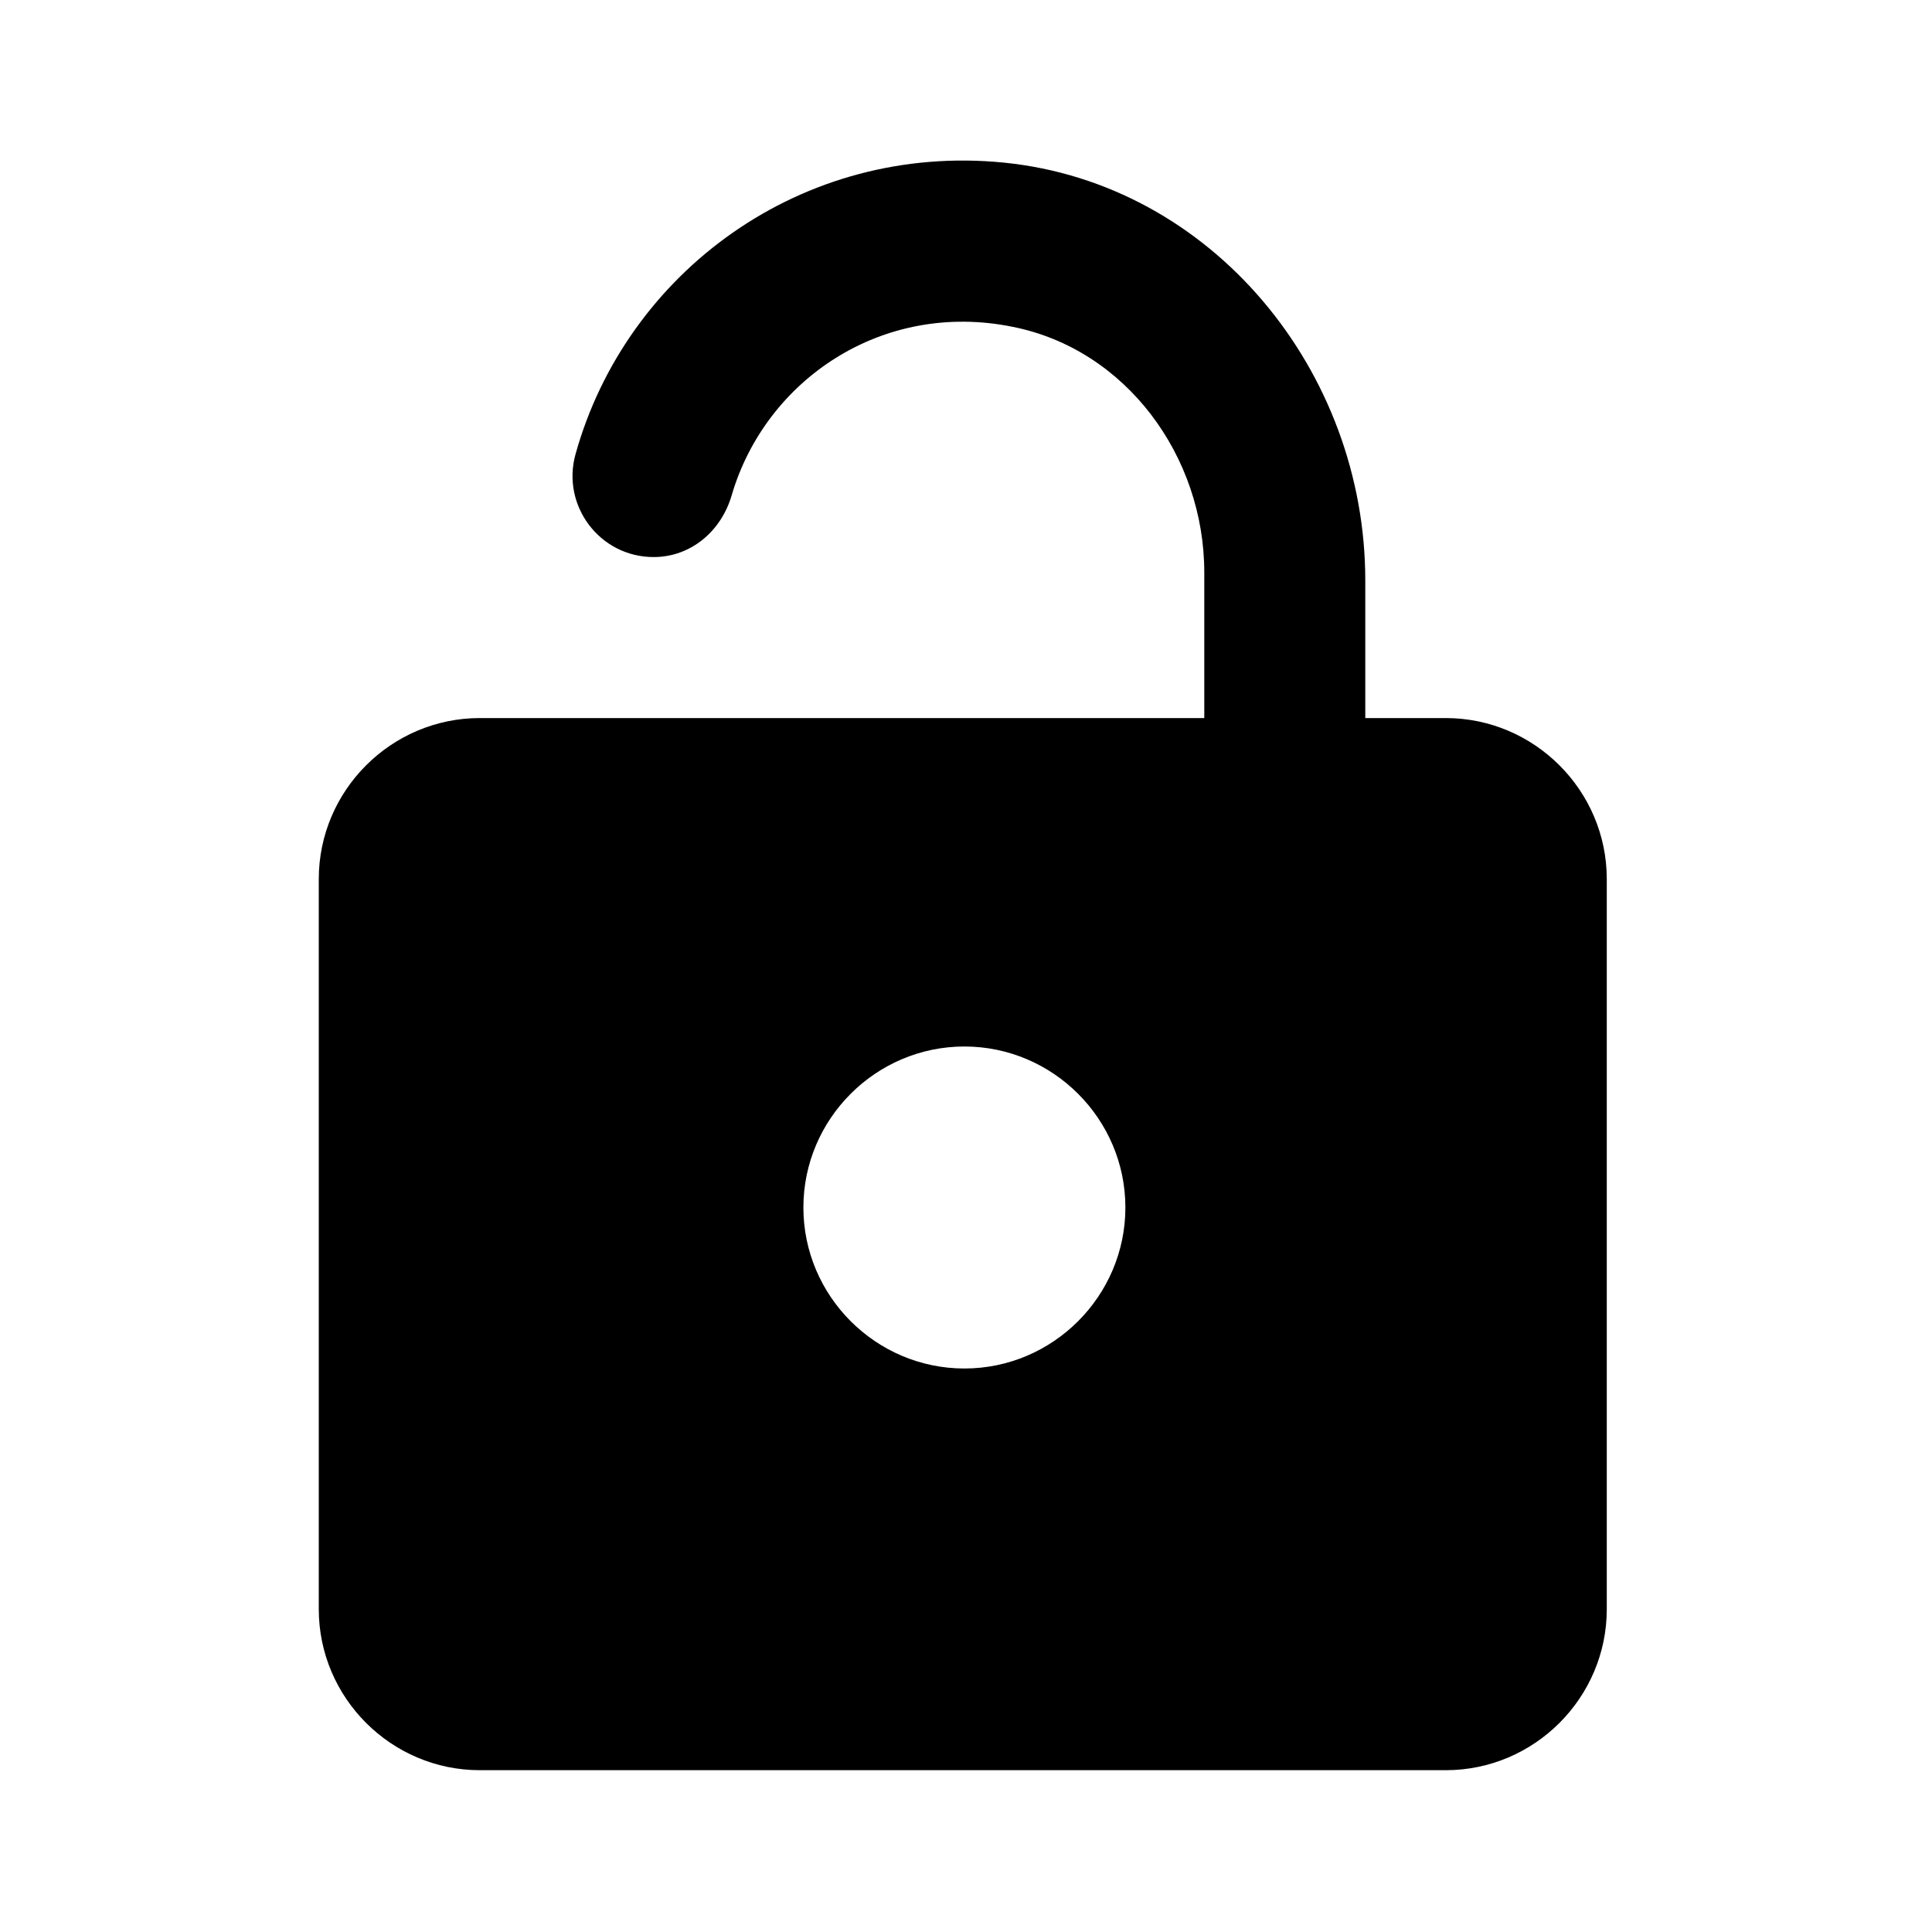
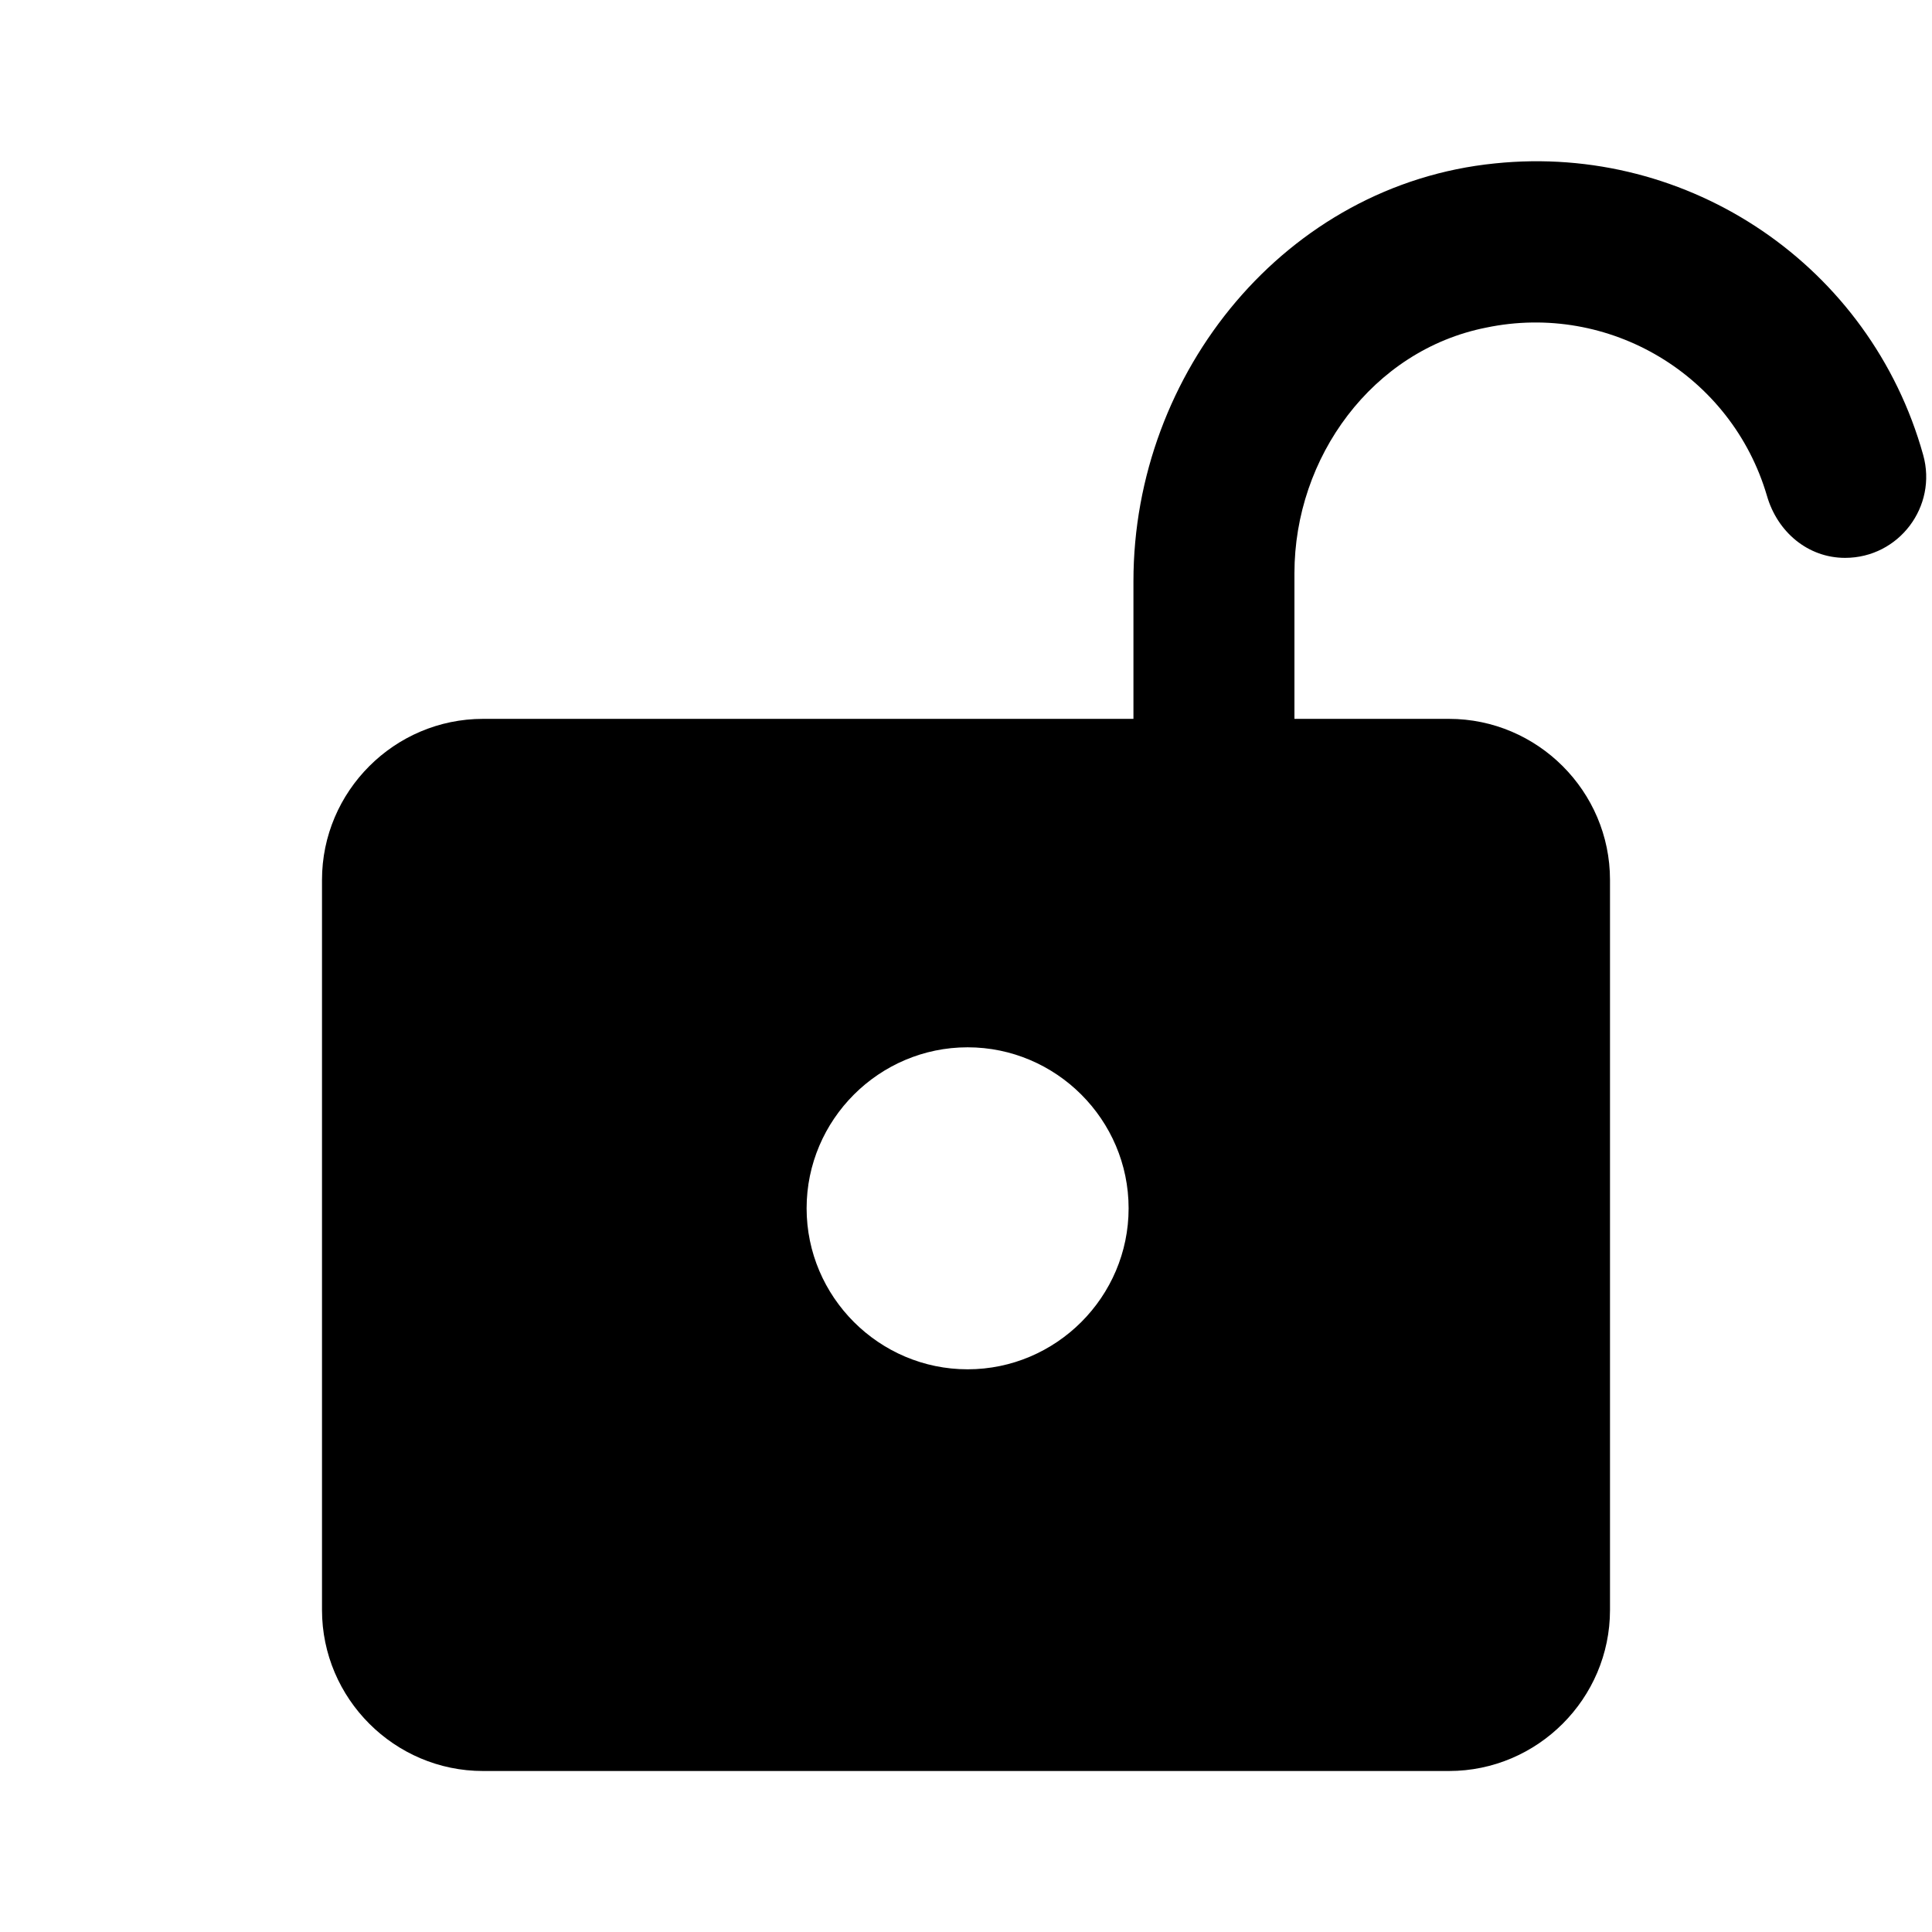
<svg xmlns="http://www.w3.org/2000/svg" width="24" height="24" fill="currentColor" viewBox="0 0 24 24">
-   <path d="m17.96,8.92h-1v-1.71c0-2.6-1.9-4.93-4.49-5.19-2.51-.25-4.69,1.36-5.32,3.62-.18.64.3,1.28.97,1.28.46,0,.84-.32.97-.77.42-1.43,1.87-2.42,3.49-2.09,1.41.28,2.38,1.61,2.38,3.05v1.81h-6s-2,0-2,0h0s-1,0-1,0c-1.1,0-2,.9-2,2v9.07c0,1.1.9,2,2,2h12c1.1,0,2-.9,2-2v-9.07c0-1.1-.9-2-2-2Zm-5.98,8.08c-1.1,0-2-.9-2-2s.9-2,2-2,2,.9,2,2-.9,2-2,2Z" />
+   <path d="M23.89 5.65a4.988 4.988 0 0 0-5.32-3.62c-2.59.26-4.49 2.59-4.49 5.19v1.71H6c-1.1 0-2 .9-2 2V20c0 1.1.9 2 2 2h12c1.1 0 2-.9 2-2v-9.07c0-1.1-.9-2-2-2h-1.92V7.12c0-1.44.97-2.77 2.38-3.05 1.53-.32 3.05.59 3.49 2.09.13.45.51.77.97.77.67 0 1.15-.64.97-1.28ZM12.02 17.01c-1.1 0-2-.9-2-2s.9-2 2-2 2 .9 2 2-.9 2-2 2Z" />
</svg>
